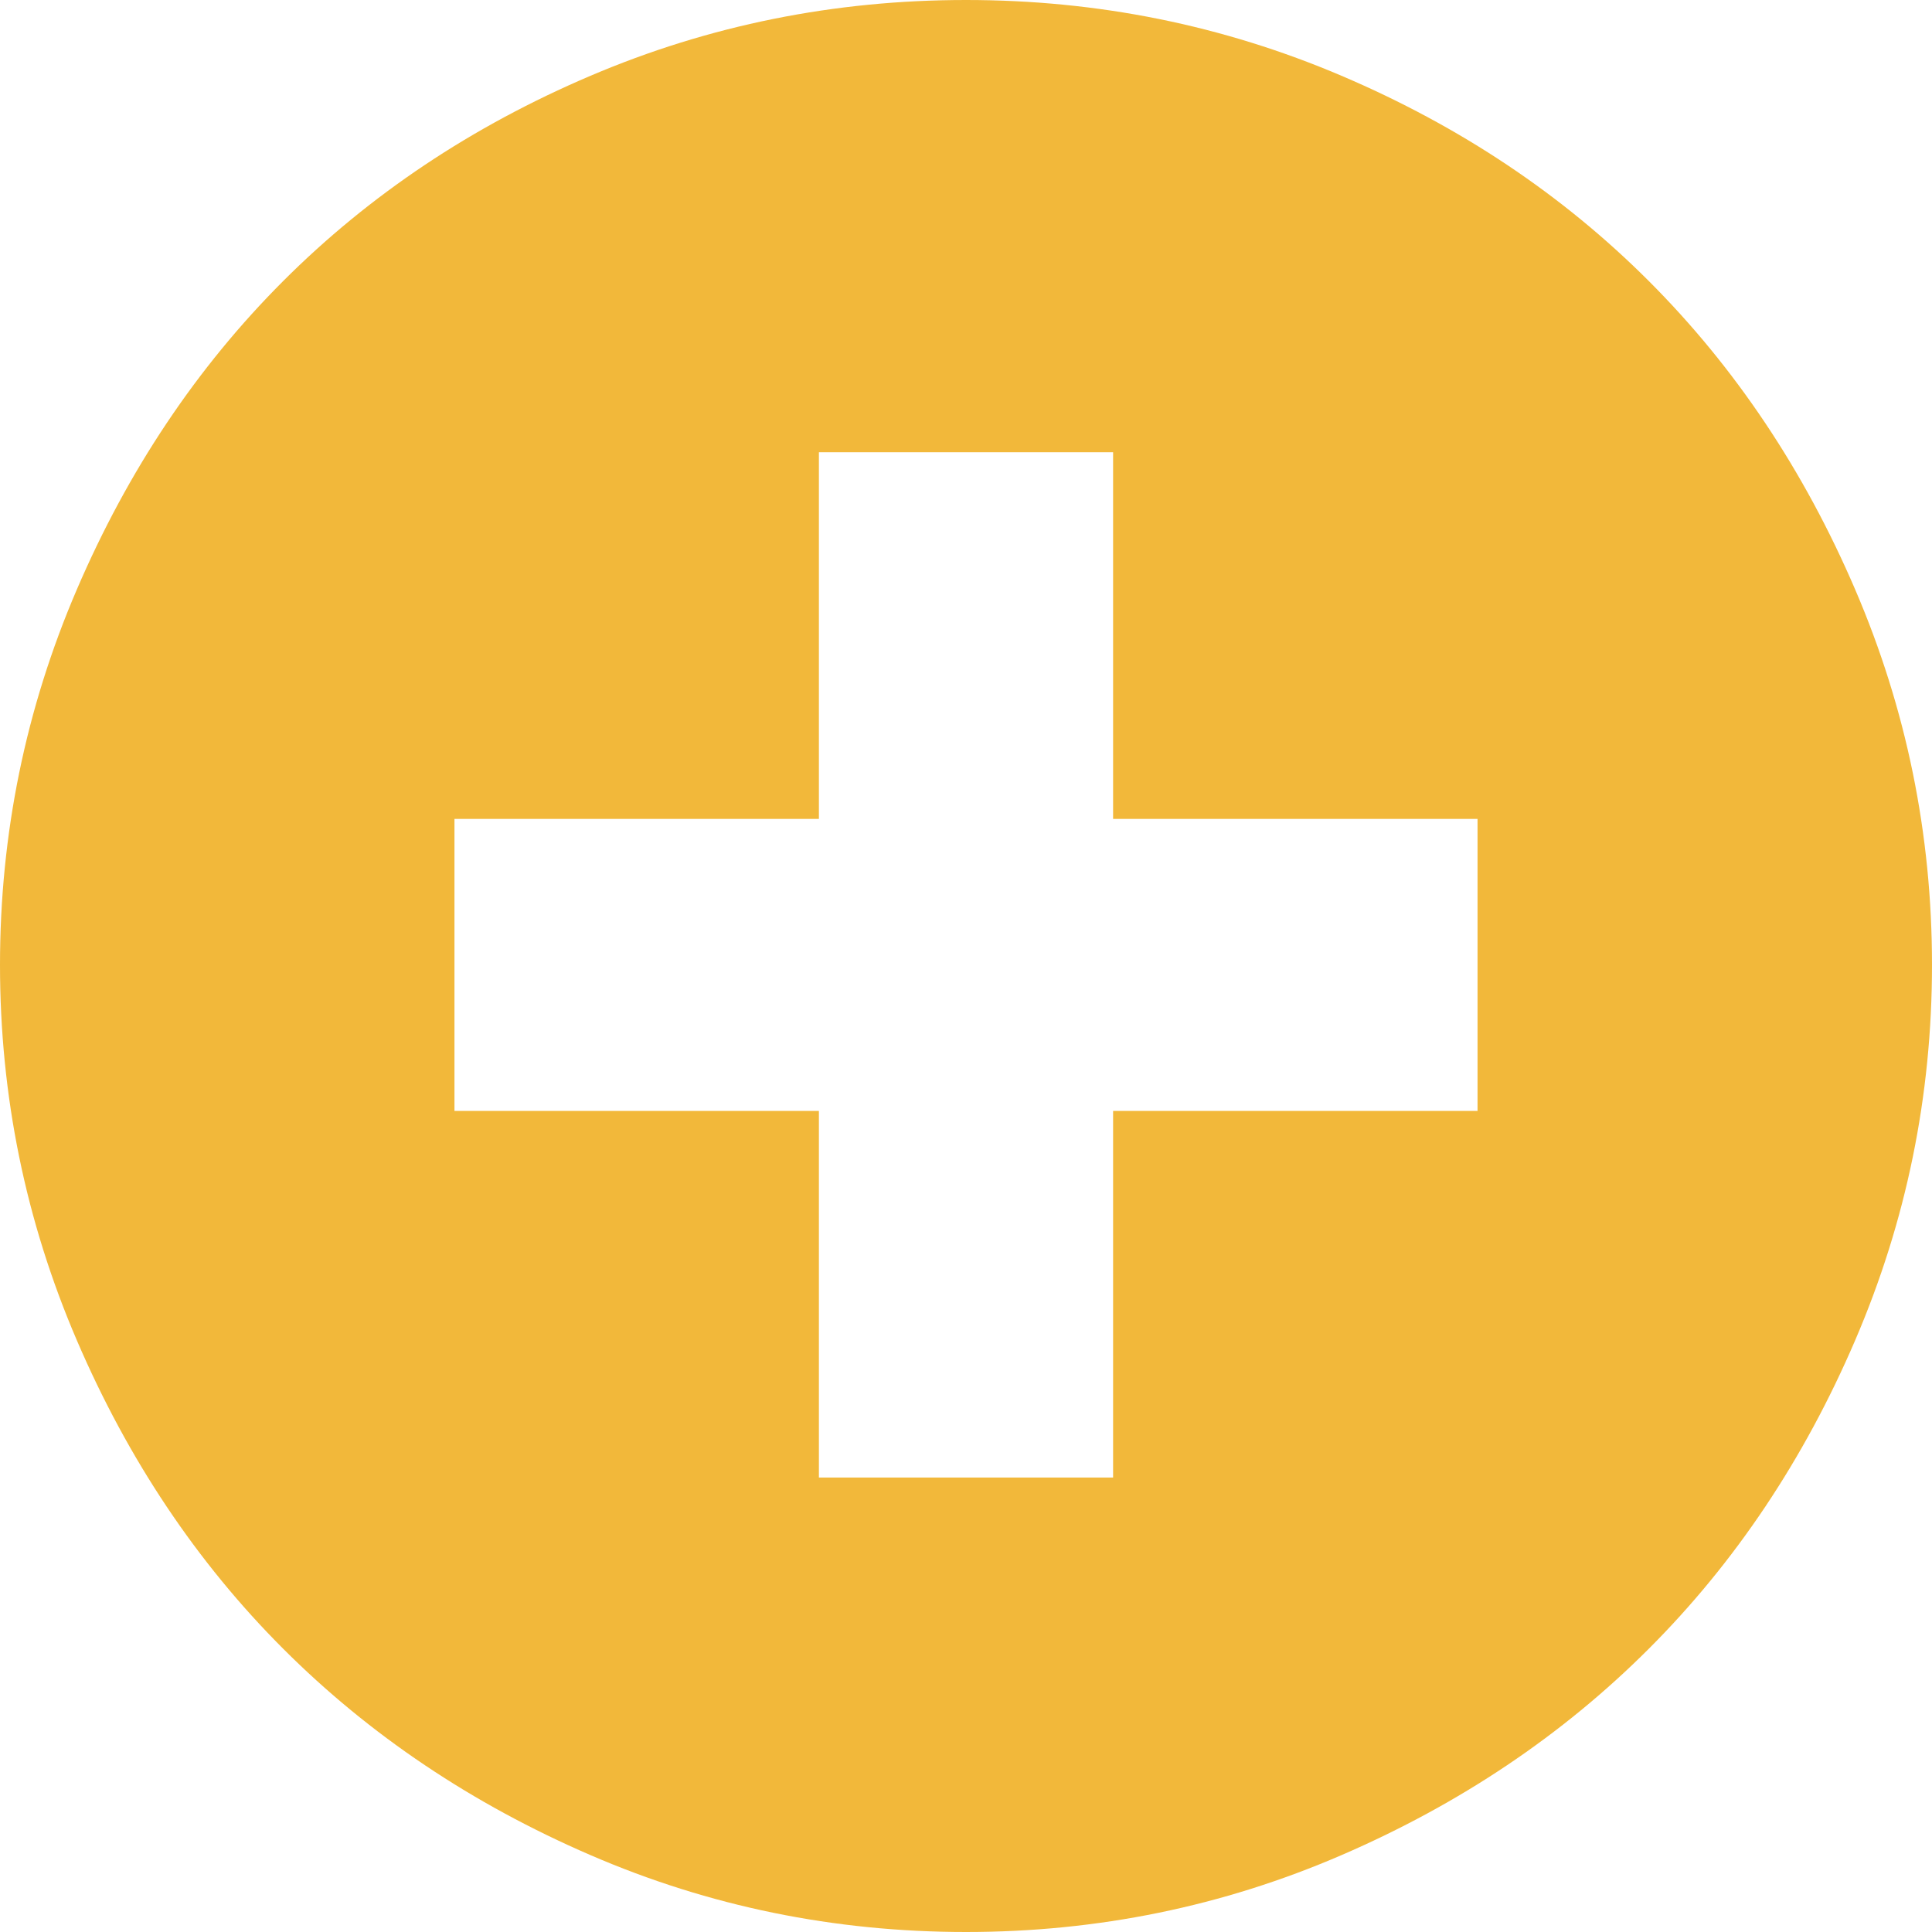
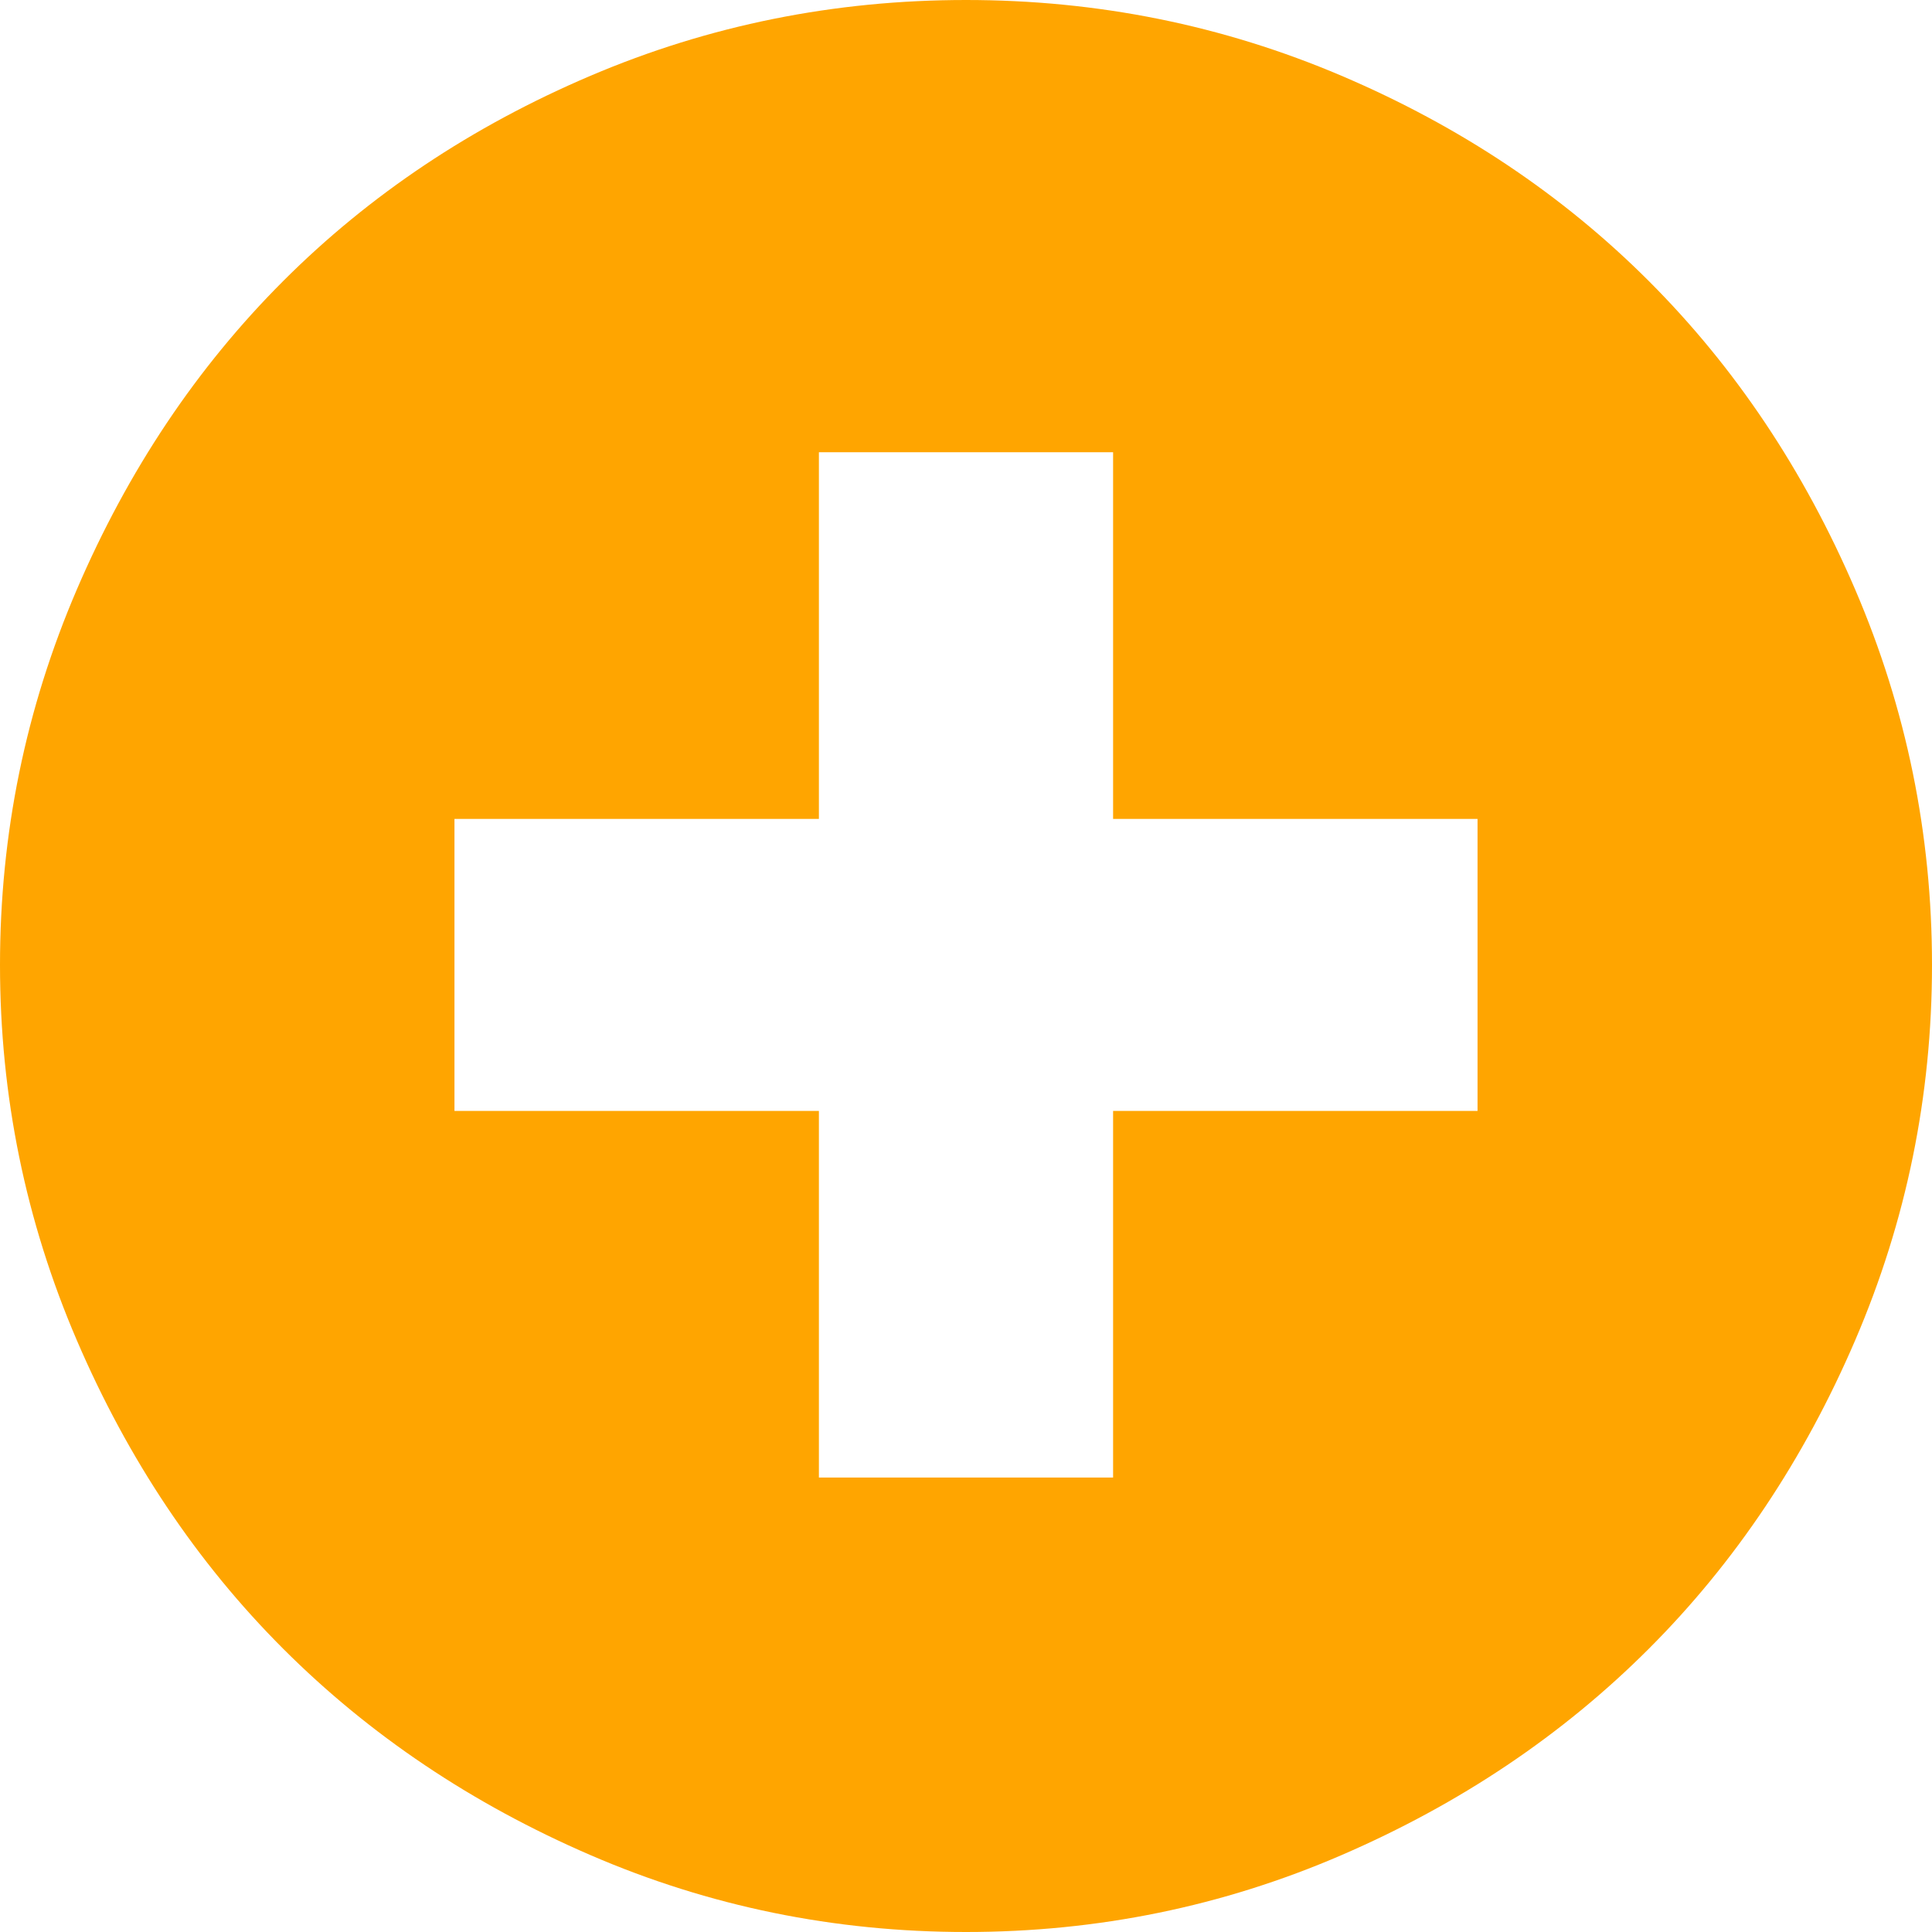
<svg xmlns="http://www.w3.org/2000/svg" version="1.1" id="Capa_1" x="0px" y="0px" viewBox="0 0 525.938 525.938" style="enable-background:new 0 0 525.938 525.938;" xml:space="preserve" width="512px" height="512px">
  <g>
    <g>
-       <path d="M505.02,160.471c-13.942-32.472-32.672-60.463-56.18-83.971s-51.398-42.135-83.672-55.881    S298.828,0,262.969,0S193.043,6.873,160.77,20.619S100.606,52.992,77.098,76.5s-42.234,51.498-56.18,83.971S0,227.01,0,262.67    s6.973,69.727,20.918,102.199s32.672,60.463,56.18,83.971s51.398,42.234,83.672,56.18s66.34,20.918,102.199,20.918    s69.926-6.973,102.199-20.918c32.271-13.942,60.164-32.672,83.672-56.18c23.508-23.508,42.234-51.498,56.18-83.971    c13.946-32.476,20.918-66.539,20.918-102.199S518.965,192.943,505.02,160.471z M402.223,302.414h-99.211v99.809h-80.086v-99.809    h-99.211v-79.488h99.211v-99.809h80.086v99.809h99.211V302.414z" fill="#f2b83a" />
+       <path d="M505.02,160.471c-13.942-32.472-32.672-60.463-56.18-83.971s-51.398-42.135-83.672-55.881    S298.828,0,262.969,0S193.043,6.873,160.77,20.619S100.606,52.992,77.098,76.5s-42.234,51.498-56.18,83.971S0,227.01,0,262.67    s6.973,69.727,20.918,102.199s32.672,60.463,56.18,83.971s51.398,42.234,83.672,56.18s66.34,20.918,102.199,20.918    s69.926-6.973,102.199-20.918c32.271-13.942,60.164-32.672,83.672-56.18c23.508-23.508,42.234-51.498,56.18-83.971    c13.946-32.476,20.918-66.539,20.918-102.199S518.965,192.943,505.02,160.471z M402.223,302.414h-99.211v99.809h-80.086v-99.809    h-99.211v-79.488h99.211v-99.809h80.086v99.809h99.211V302.414z" fill="#FFA500" />
    </g>
  </g>
  <g>
</g>
  <g>
</g>
  <g>
</g>
  <g>
</g>
  <g>
</g>
  <g>
</g>
  <g>
</g>
  <g>
</g>
  <g>
</g>
  <g>
</g>
  <g>
</g>
  <g>
</g>
  <g>
</g>
  <g>
</g>
  <g>
</g>
</svg>
